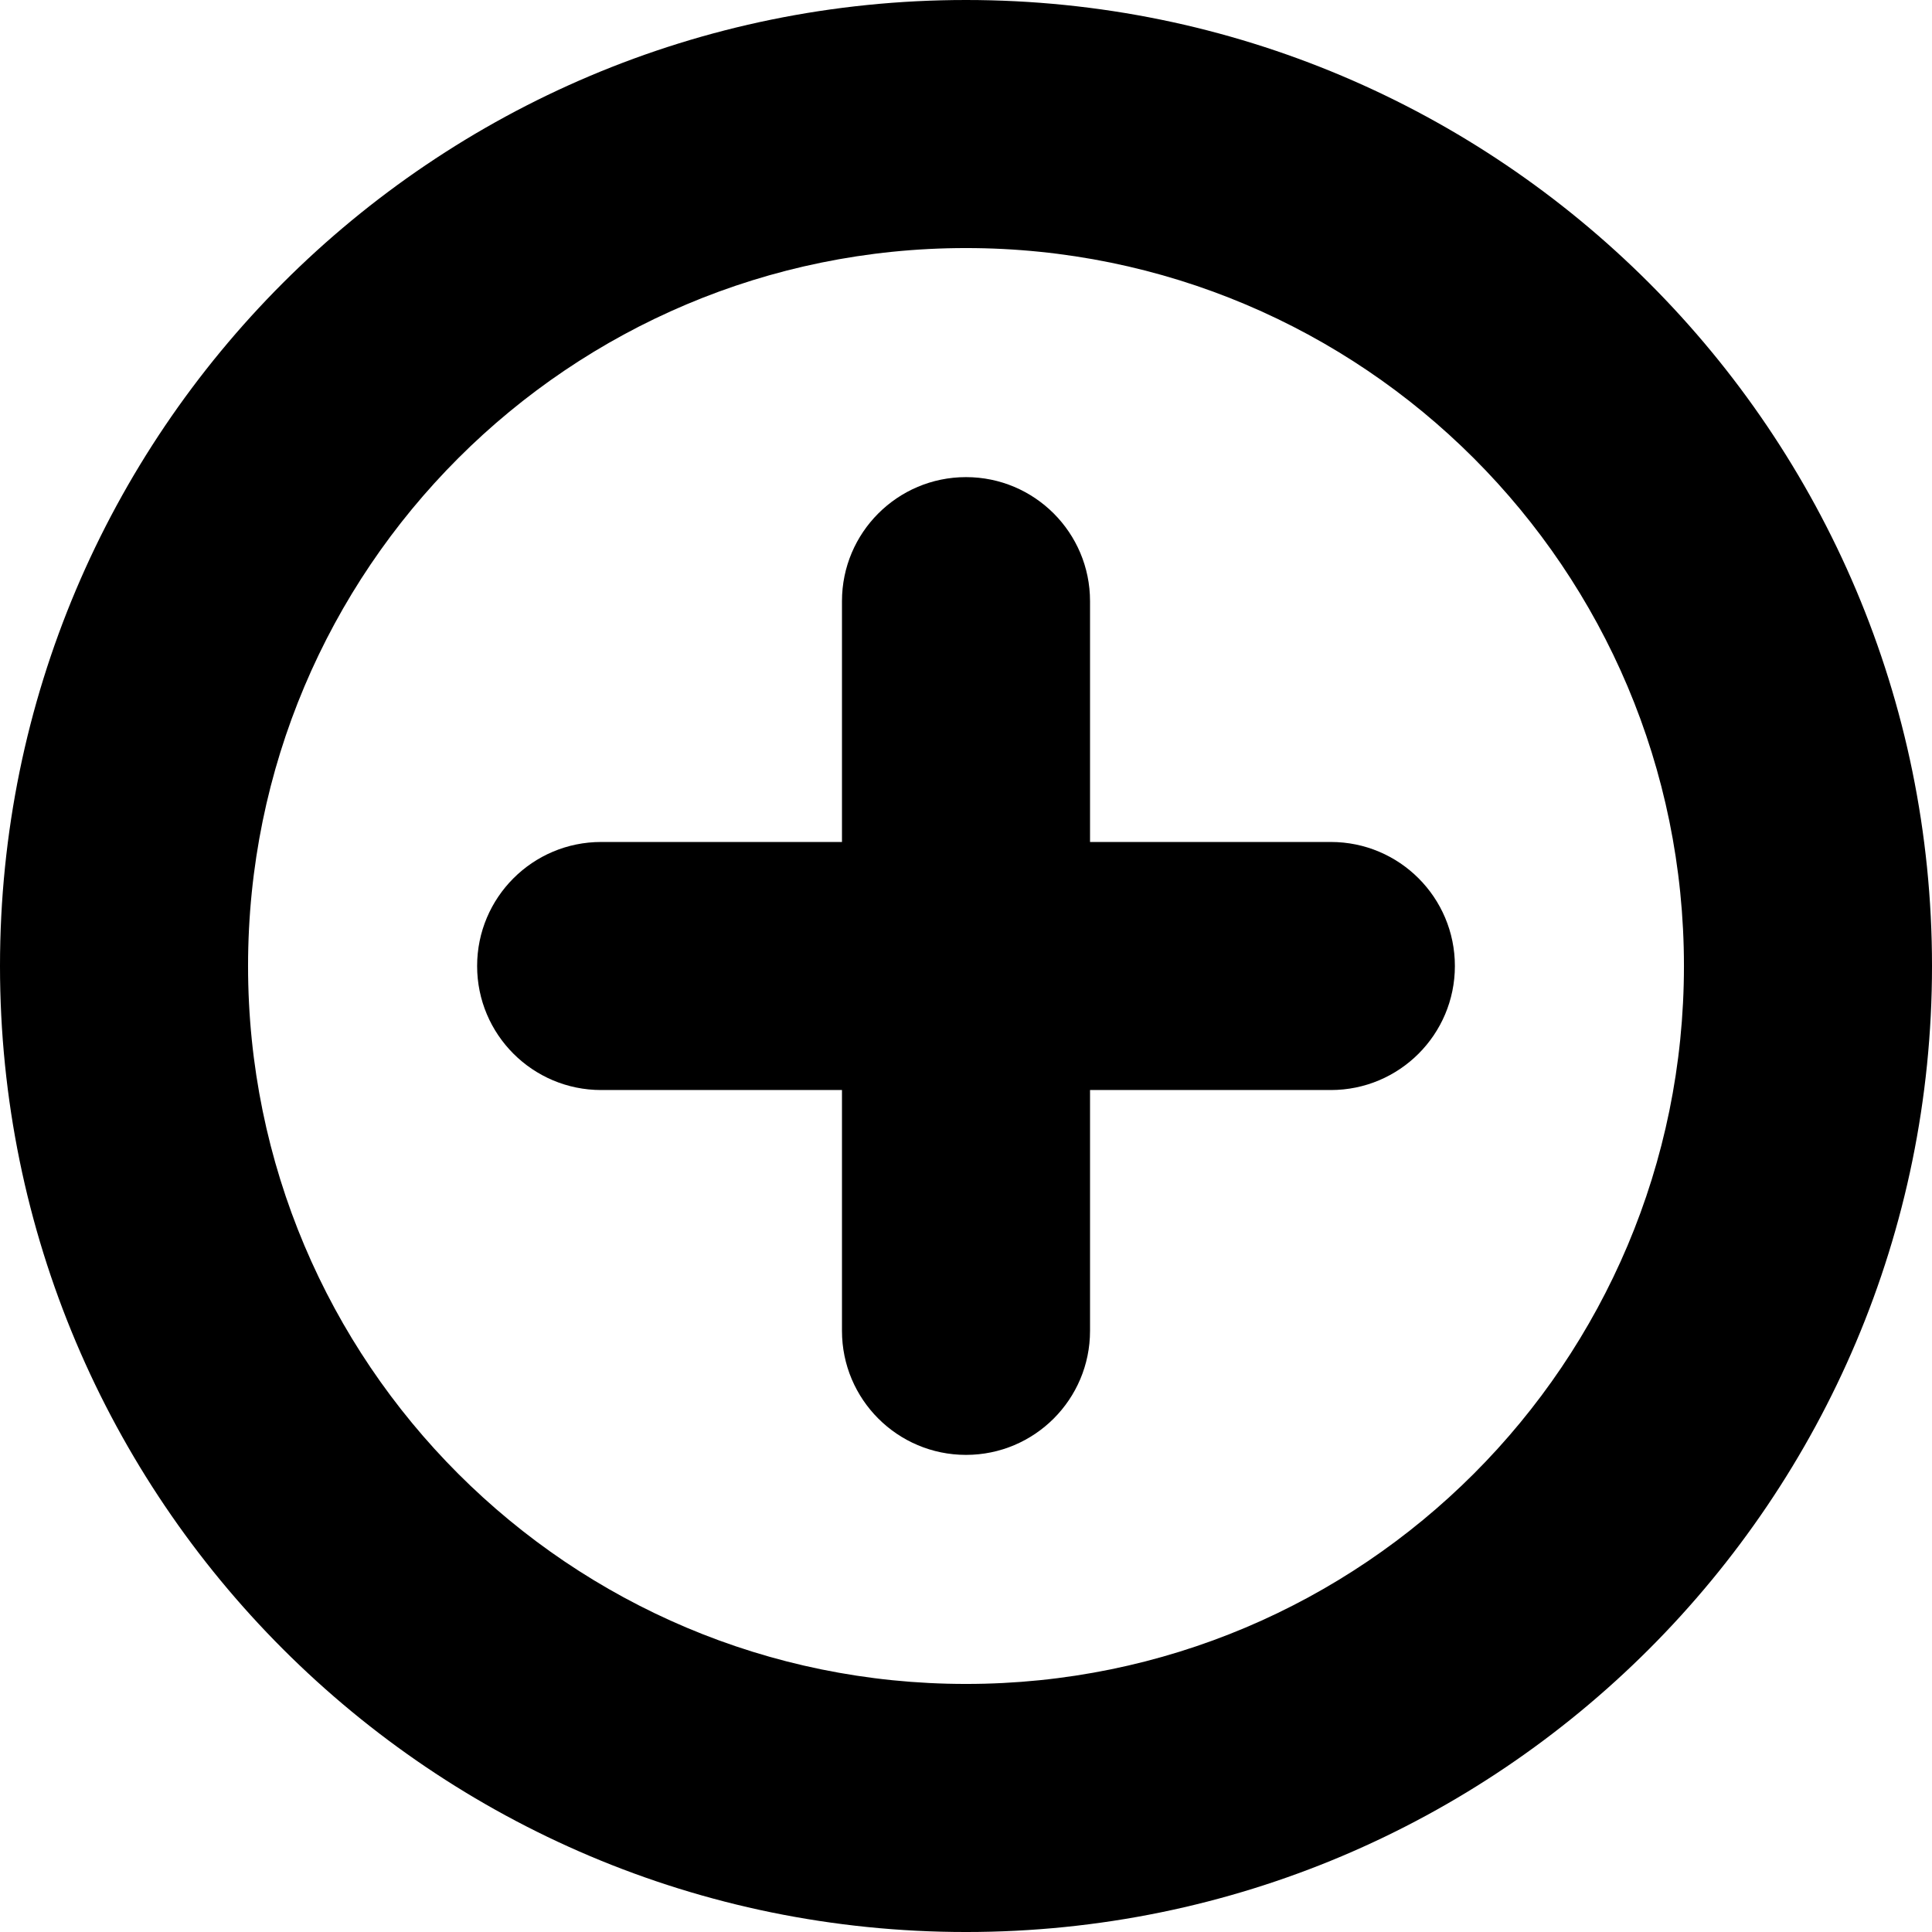
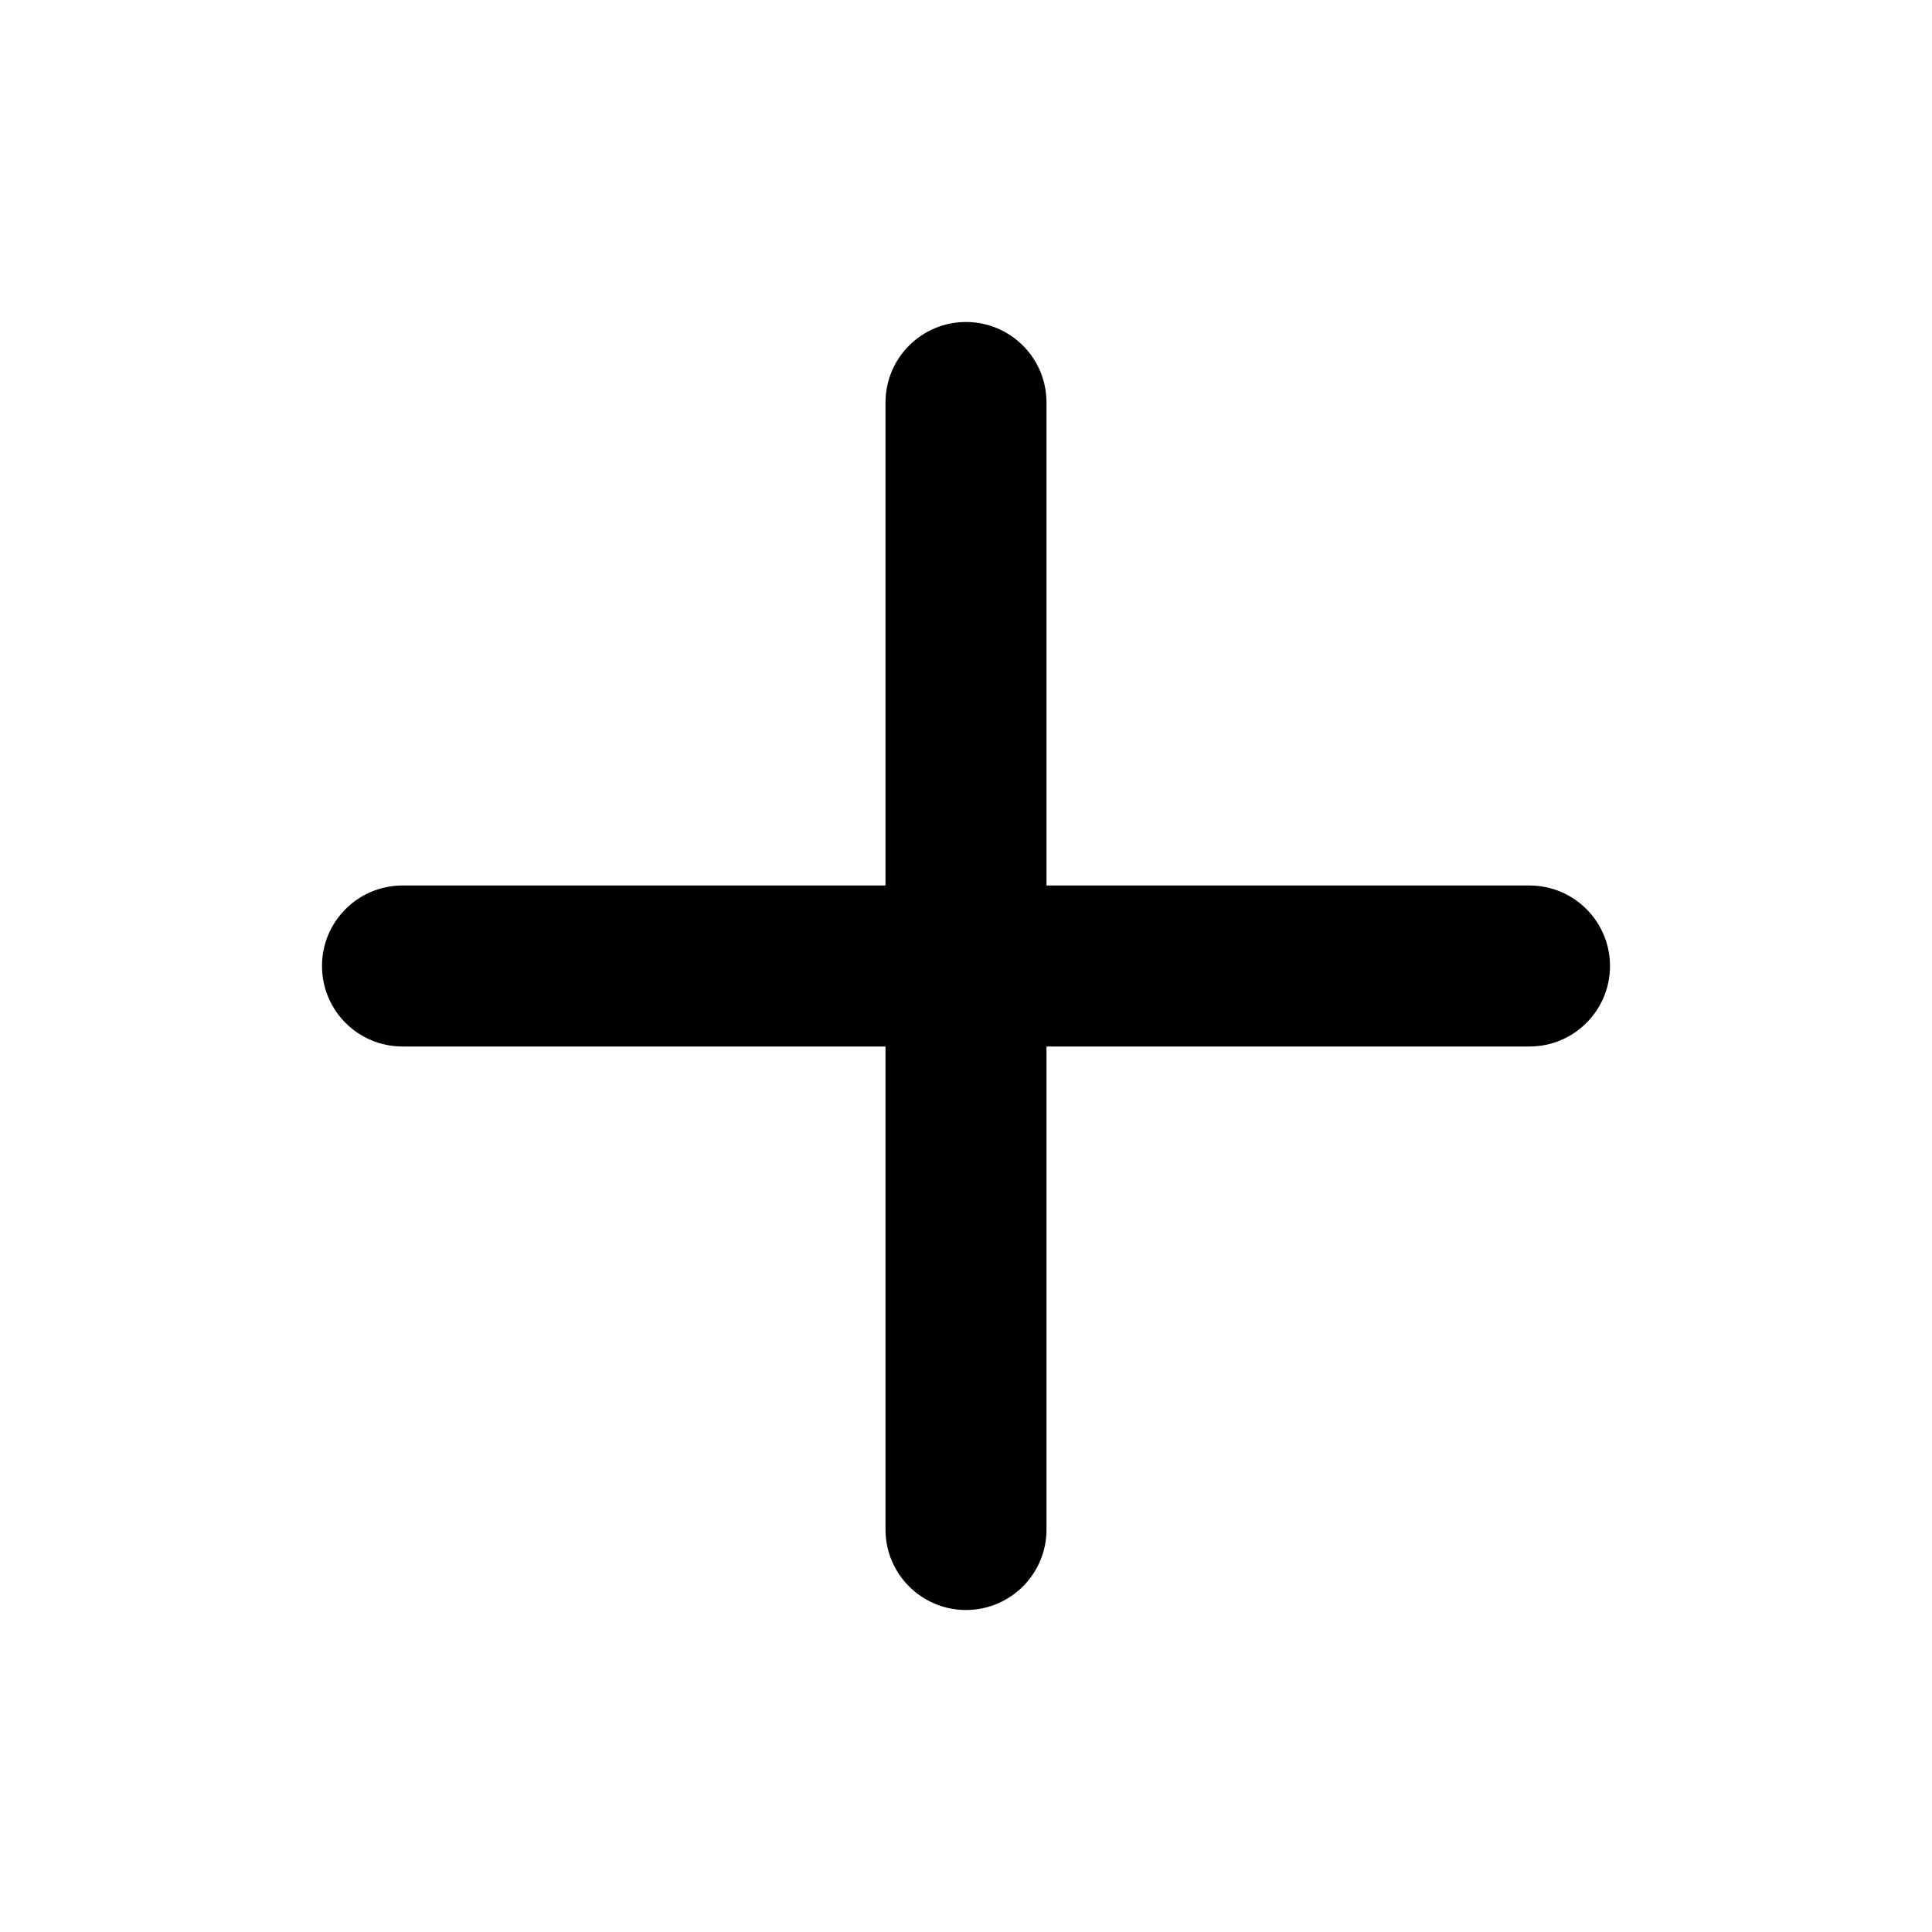
- <svg xmlns="http://www.w3.org/2000/svg" version="1.1" width="512" height="512" x="0" y="0" viewBox="0 0 311.539 311.539" style="enable-background:new 0 0 512 512" xml:space="preserve" class="">
+ <svg xmlns="http://www.w3.org/2000/svg" version="1.1" width="512" height="512" x="0" y="0" viewBox="0 0 24 24" style="enable-background:new 0 0 512 512" xml:space="preserve" class="">
  <g>
-     <path d="M214.603 135.77H175.77V96.937c0-11.046-8.954-20-20-20s-20 8.954-20 20v38.833H96.937c-11.046 0-20 8.954-20 20s8.954 20 20 20h38.833v38.833c0 11.046 8.954 20 20 20s20-8.954 20-20V175.77h38.833c11.046 0 20-8.954 20-20s-8.954-20-20-20z" fill="#000000" data-original="#000000" class="" />
-     <path d="M155.77 0C69.74 0 0 69.74 0 155.77s69.74 155.77 155.77 155.77 155.77-69.74 155.77-155.77S241.799 0 155.77 0zm0 271.539C91.785 271.539 40 219.761 40 155.77 40 91.784 91.778 40 155.77 40c63.985 0 115.77 51.778 115.77 115.77-.001 63.985-51.779 115.769-115.77 115.769z" fill="#000000" data-original="#000000" class="" />
+     <path d="M19 11h-6V5a1 1 0 0 0-2 0v6H5a1 1 0 0 0 0 2h6v6a1 1 0 0 0 2 0v-6h6a1 1 0 0 0 0-2z" fill="#000000" data-original="#000000" class="" />
  </g>
</svg>
